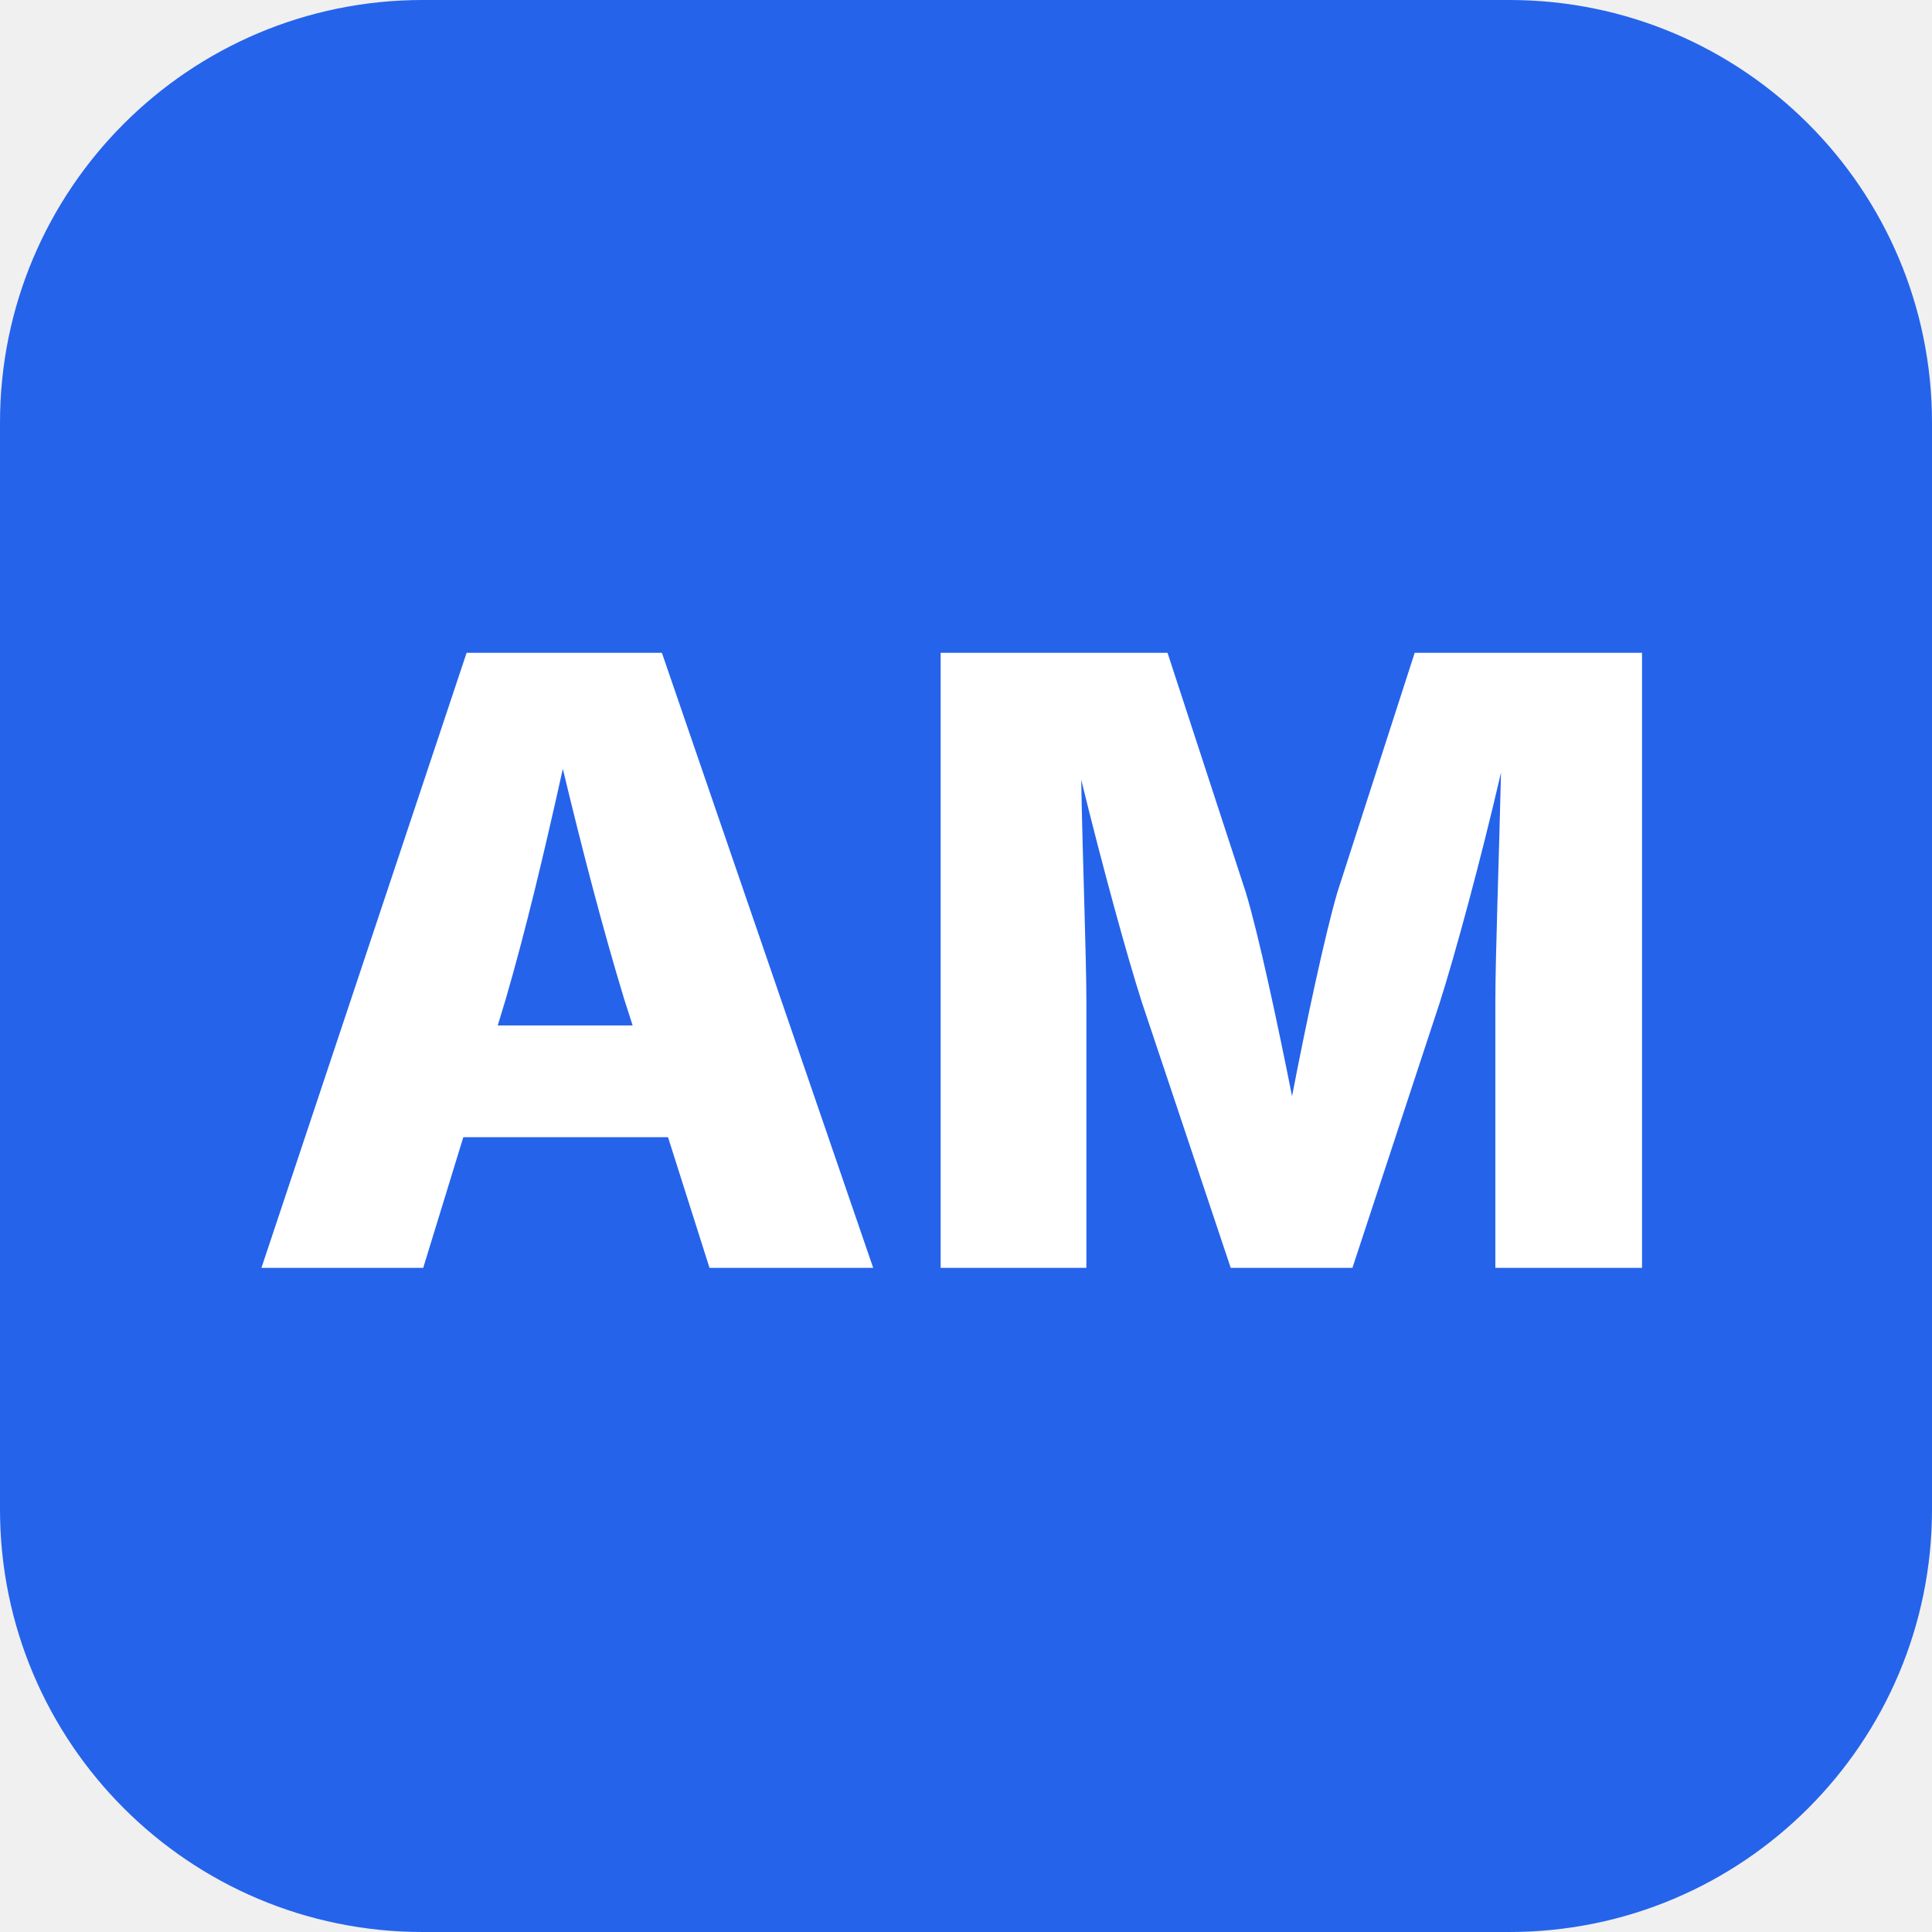
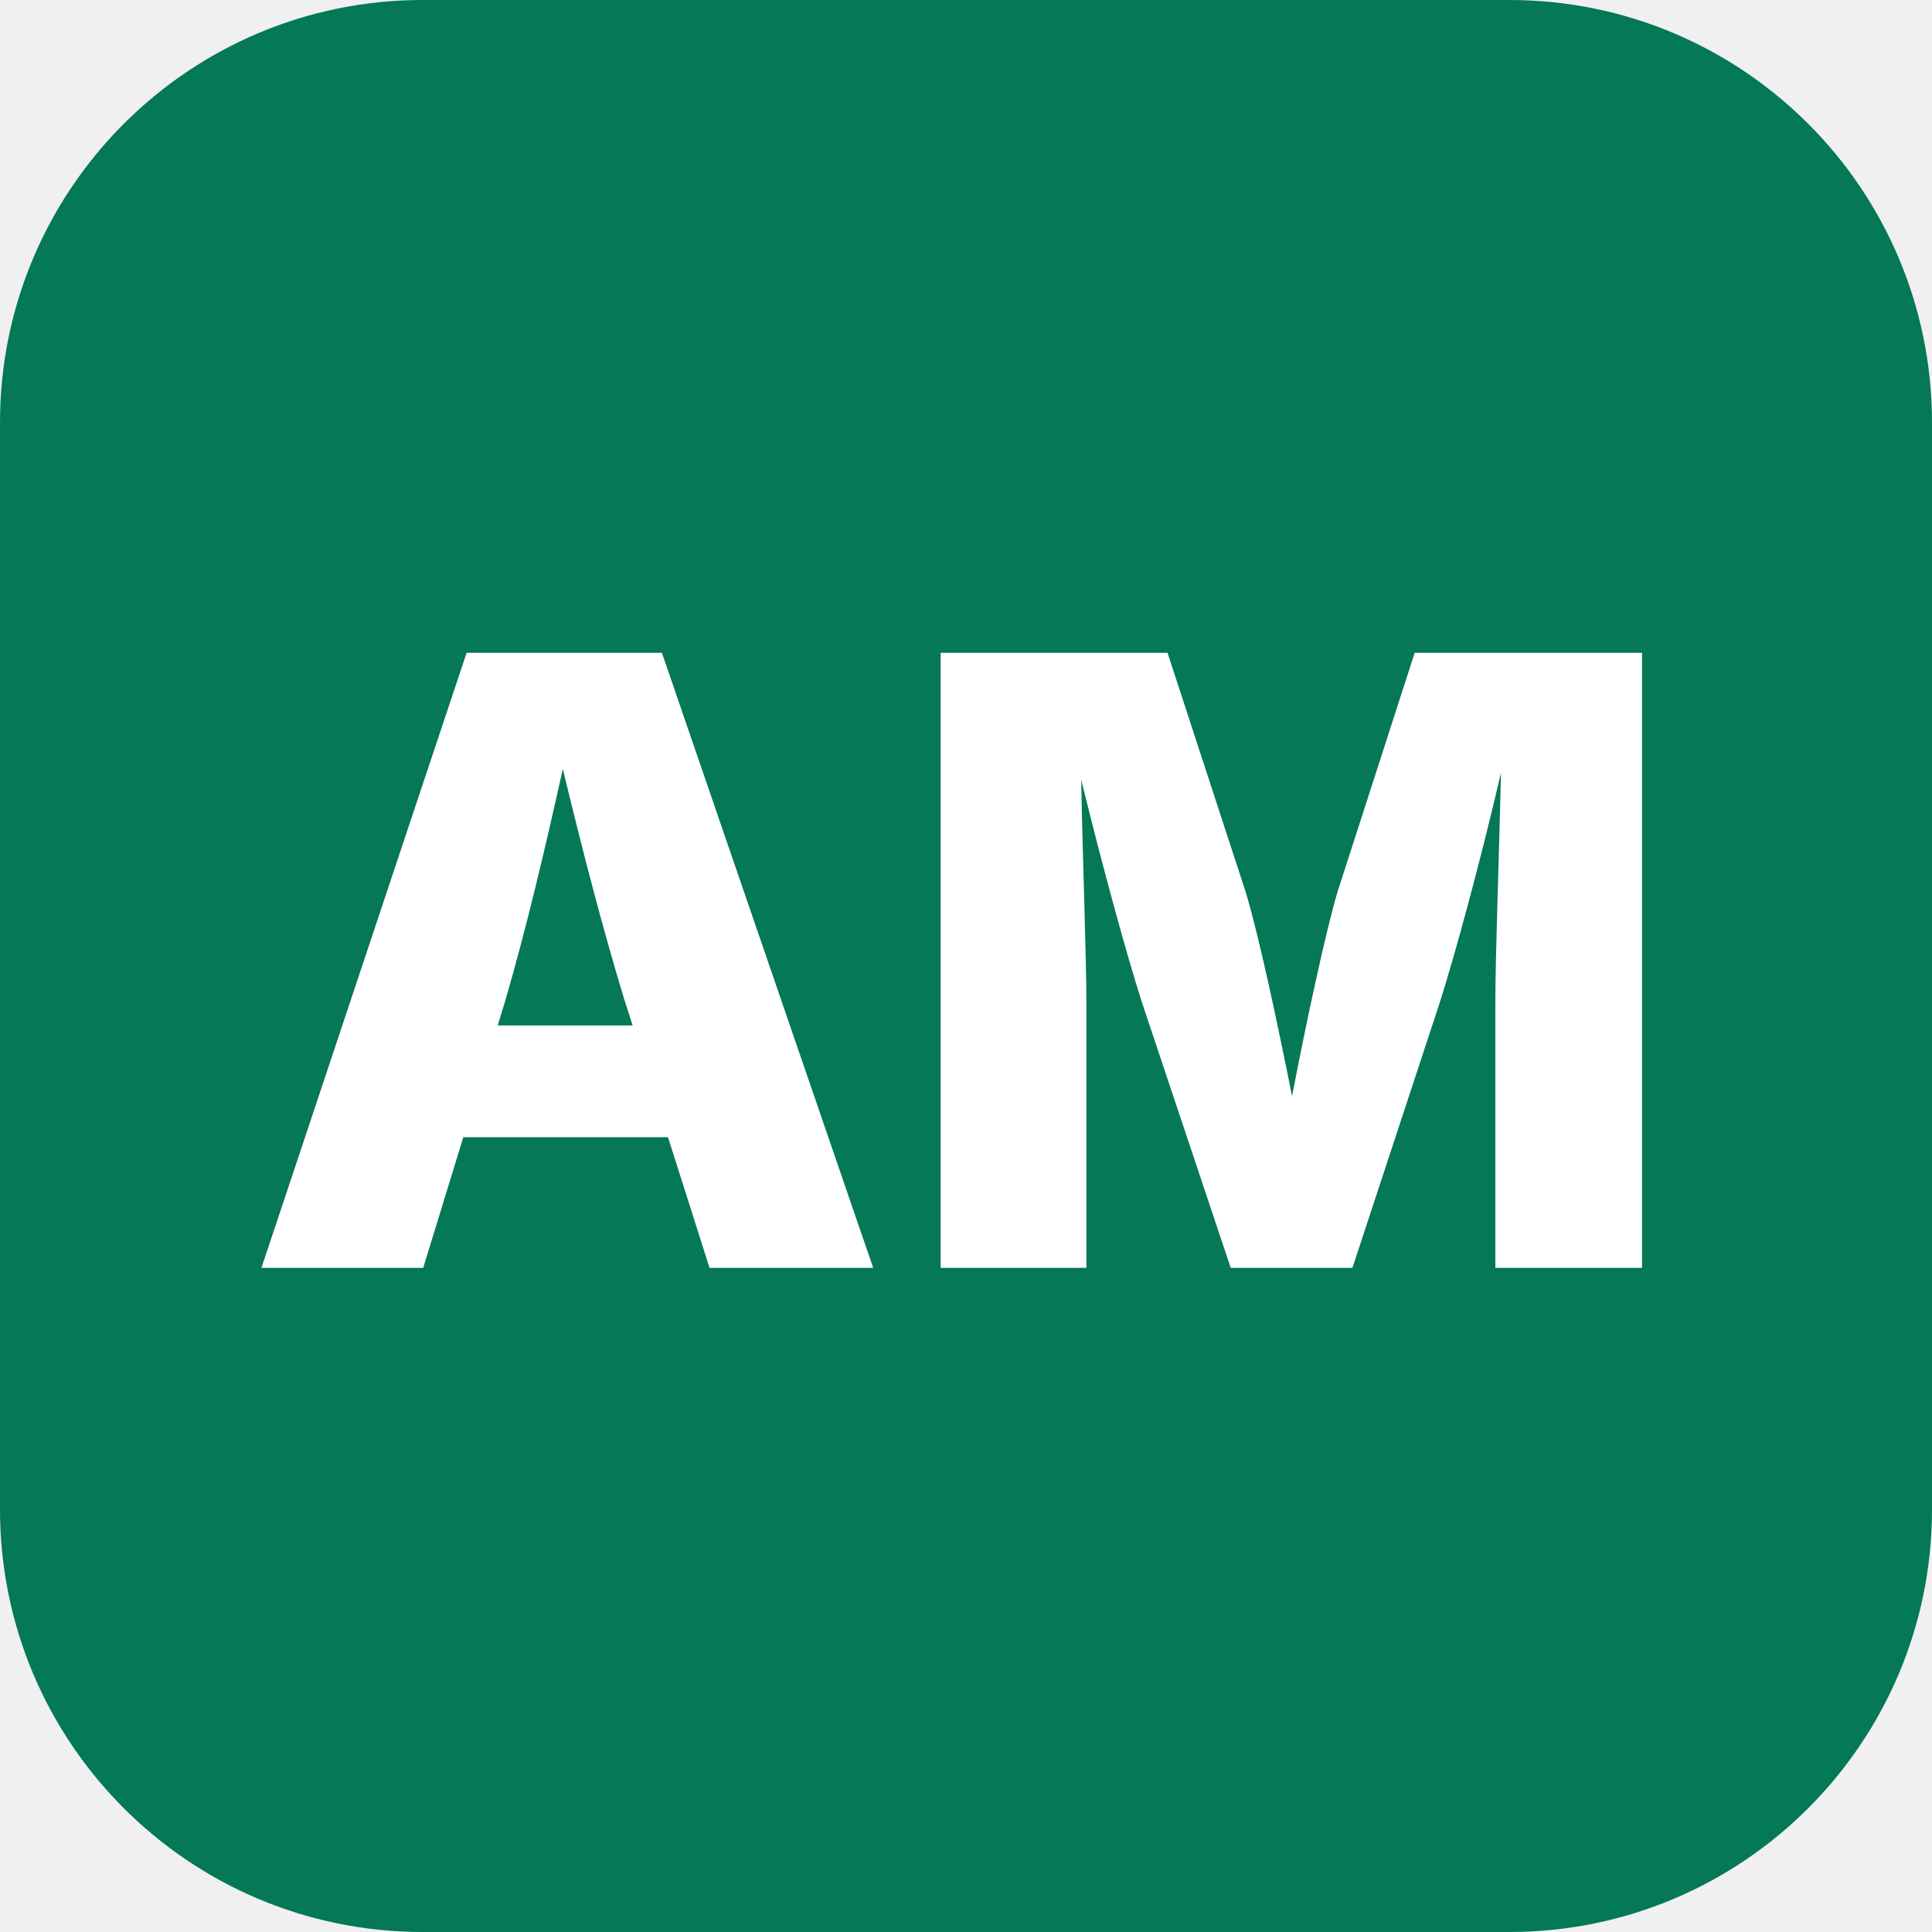
<svg xmlns="http://www.w3.org/2000/svg" viewBox="0 0 64 64">
-   <rect width="64" height="64" rx="14" fill="#2563eb" />
+   <rect width="64" height="64" rx="14" fill="#047857" />
  <text x="32" y="42" text-anchor="middle" font-family="Inter, Arial, sans-serif" font-size="28" font-weight="800" fill="#fff">AM</text>
</svg>
